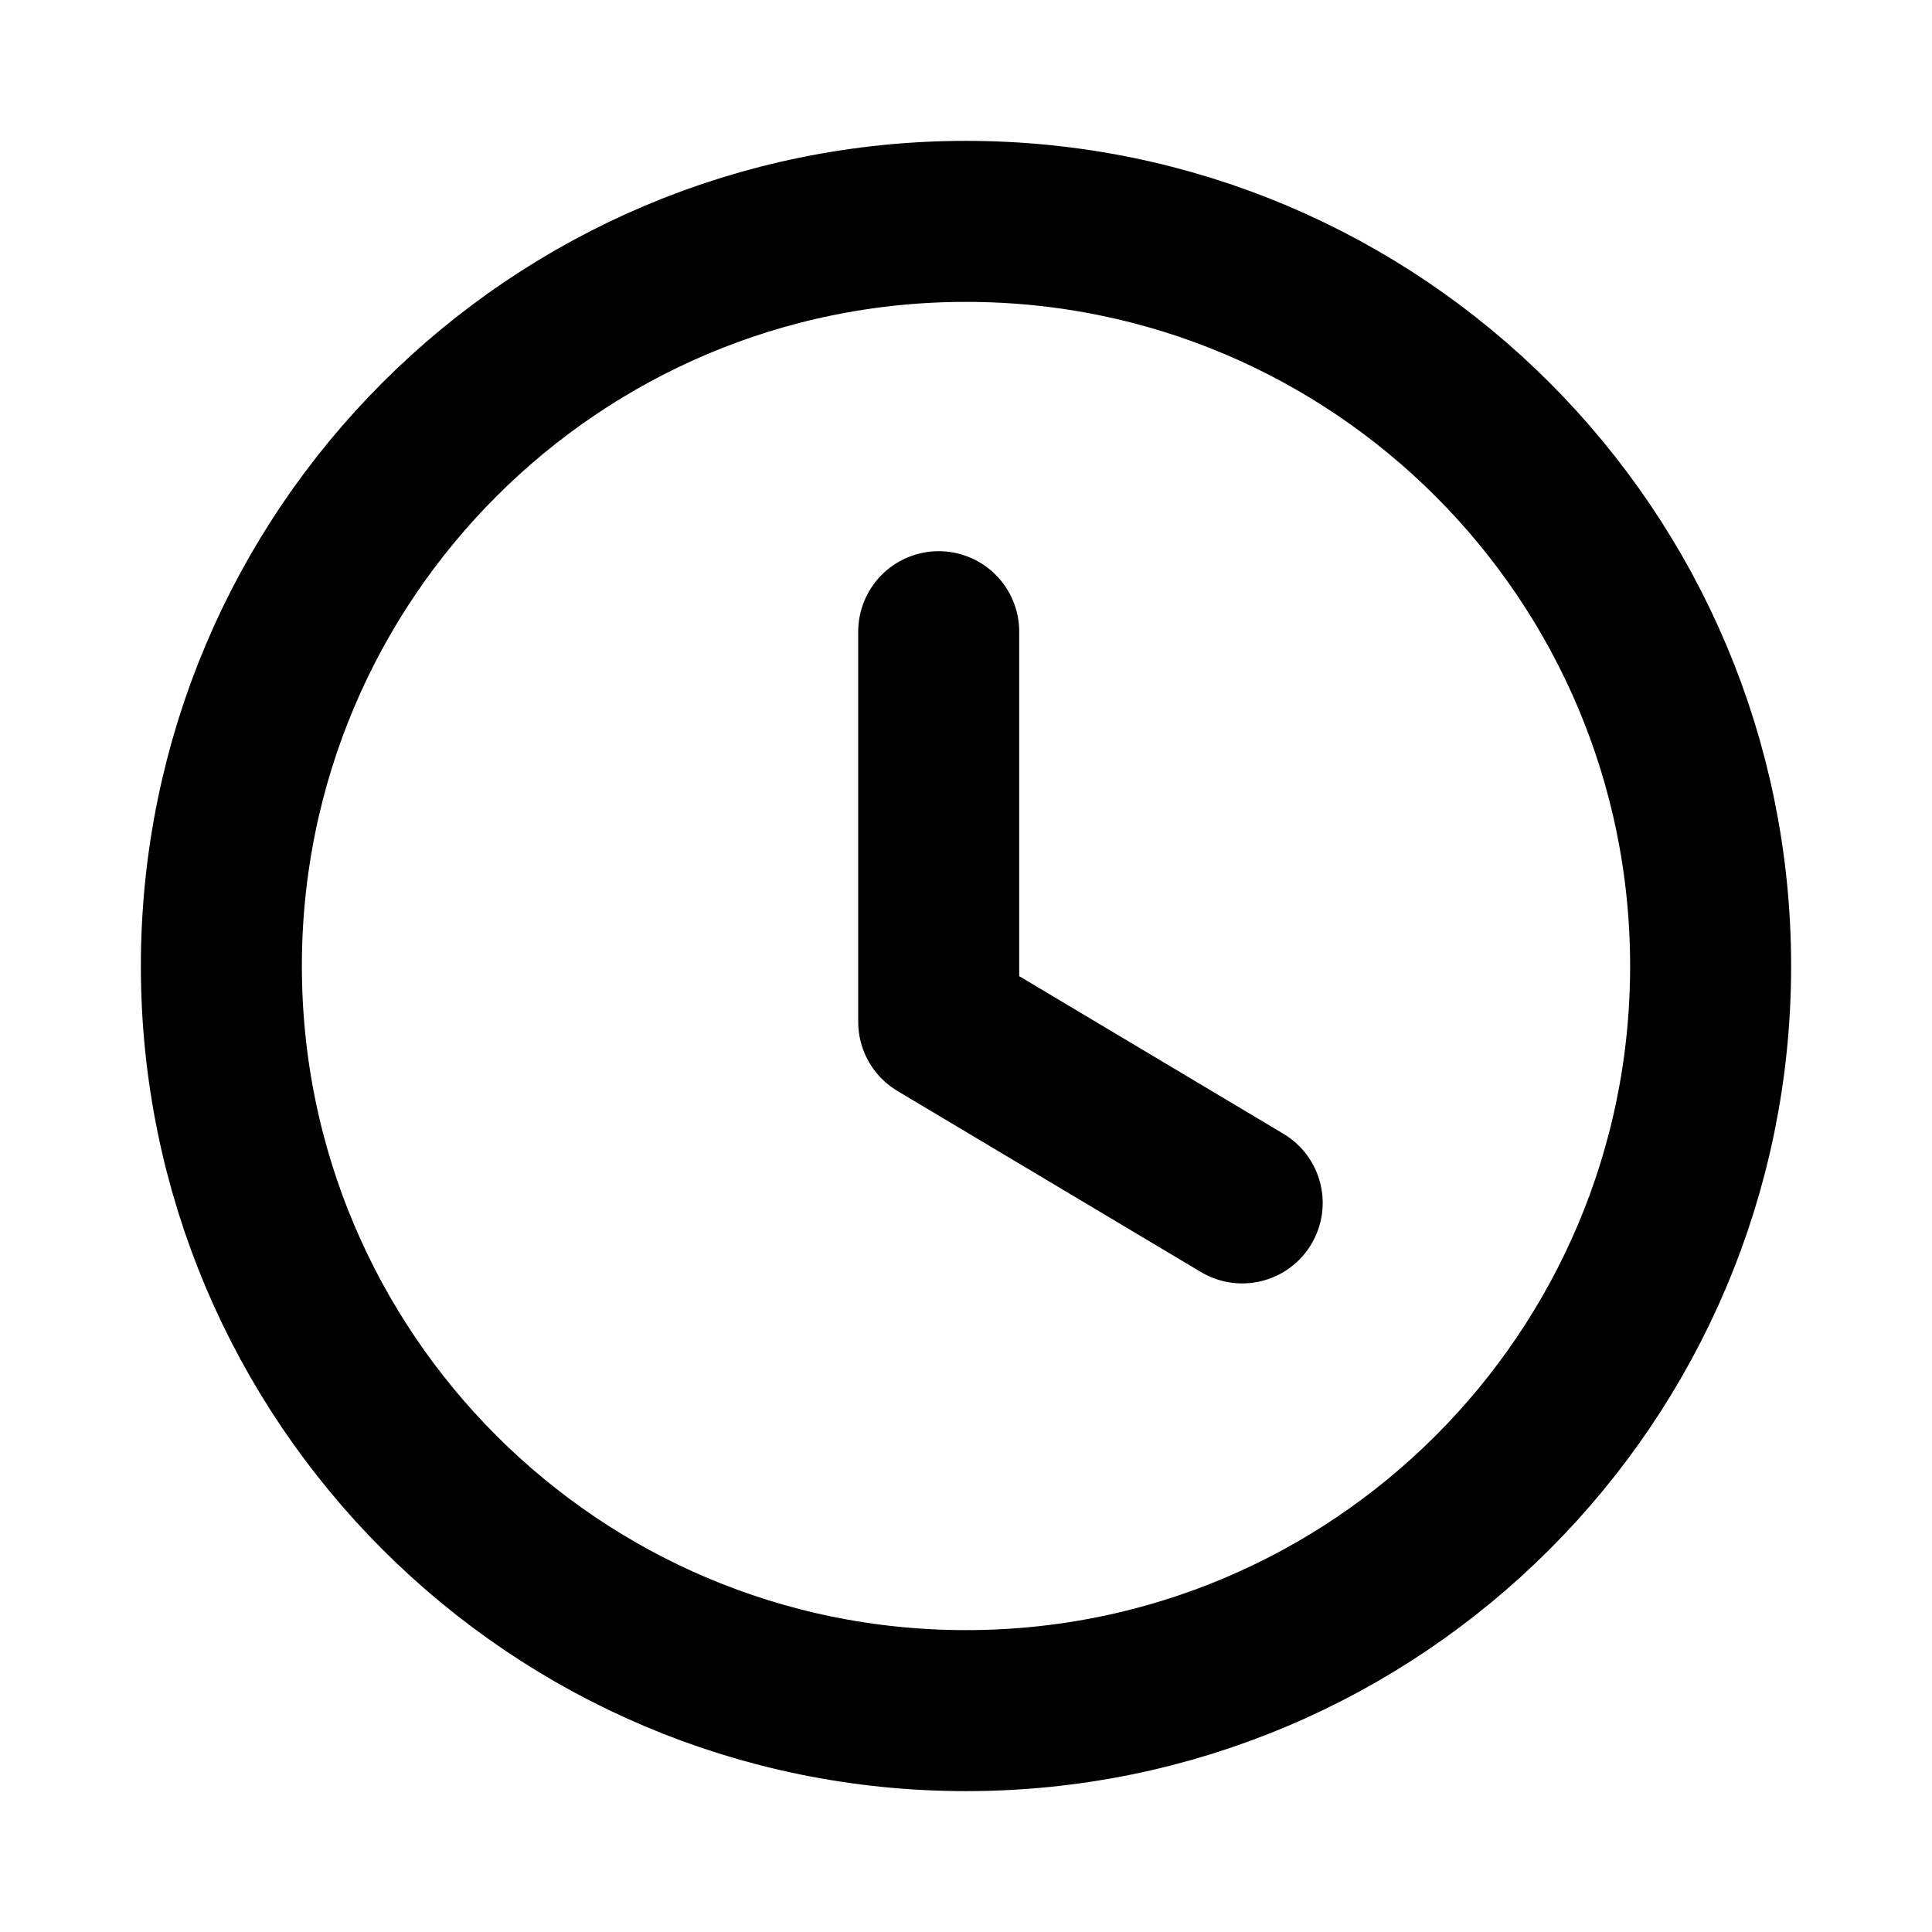
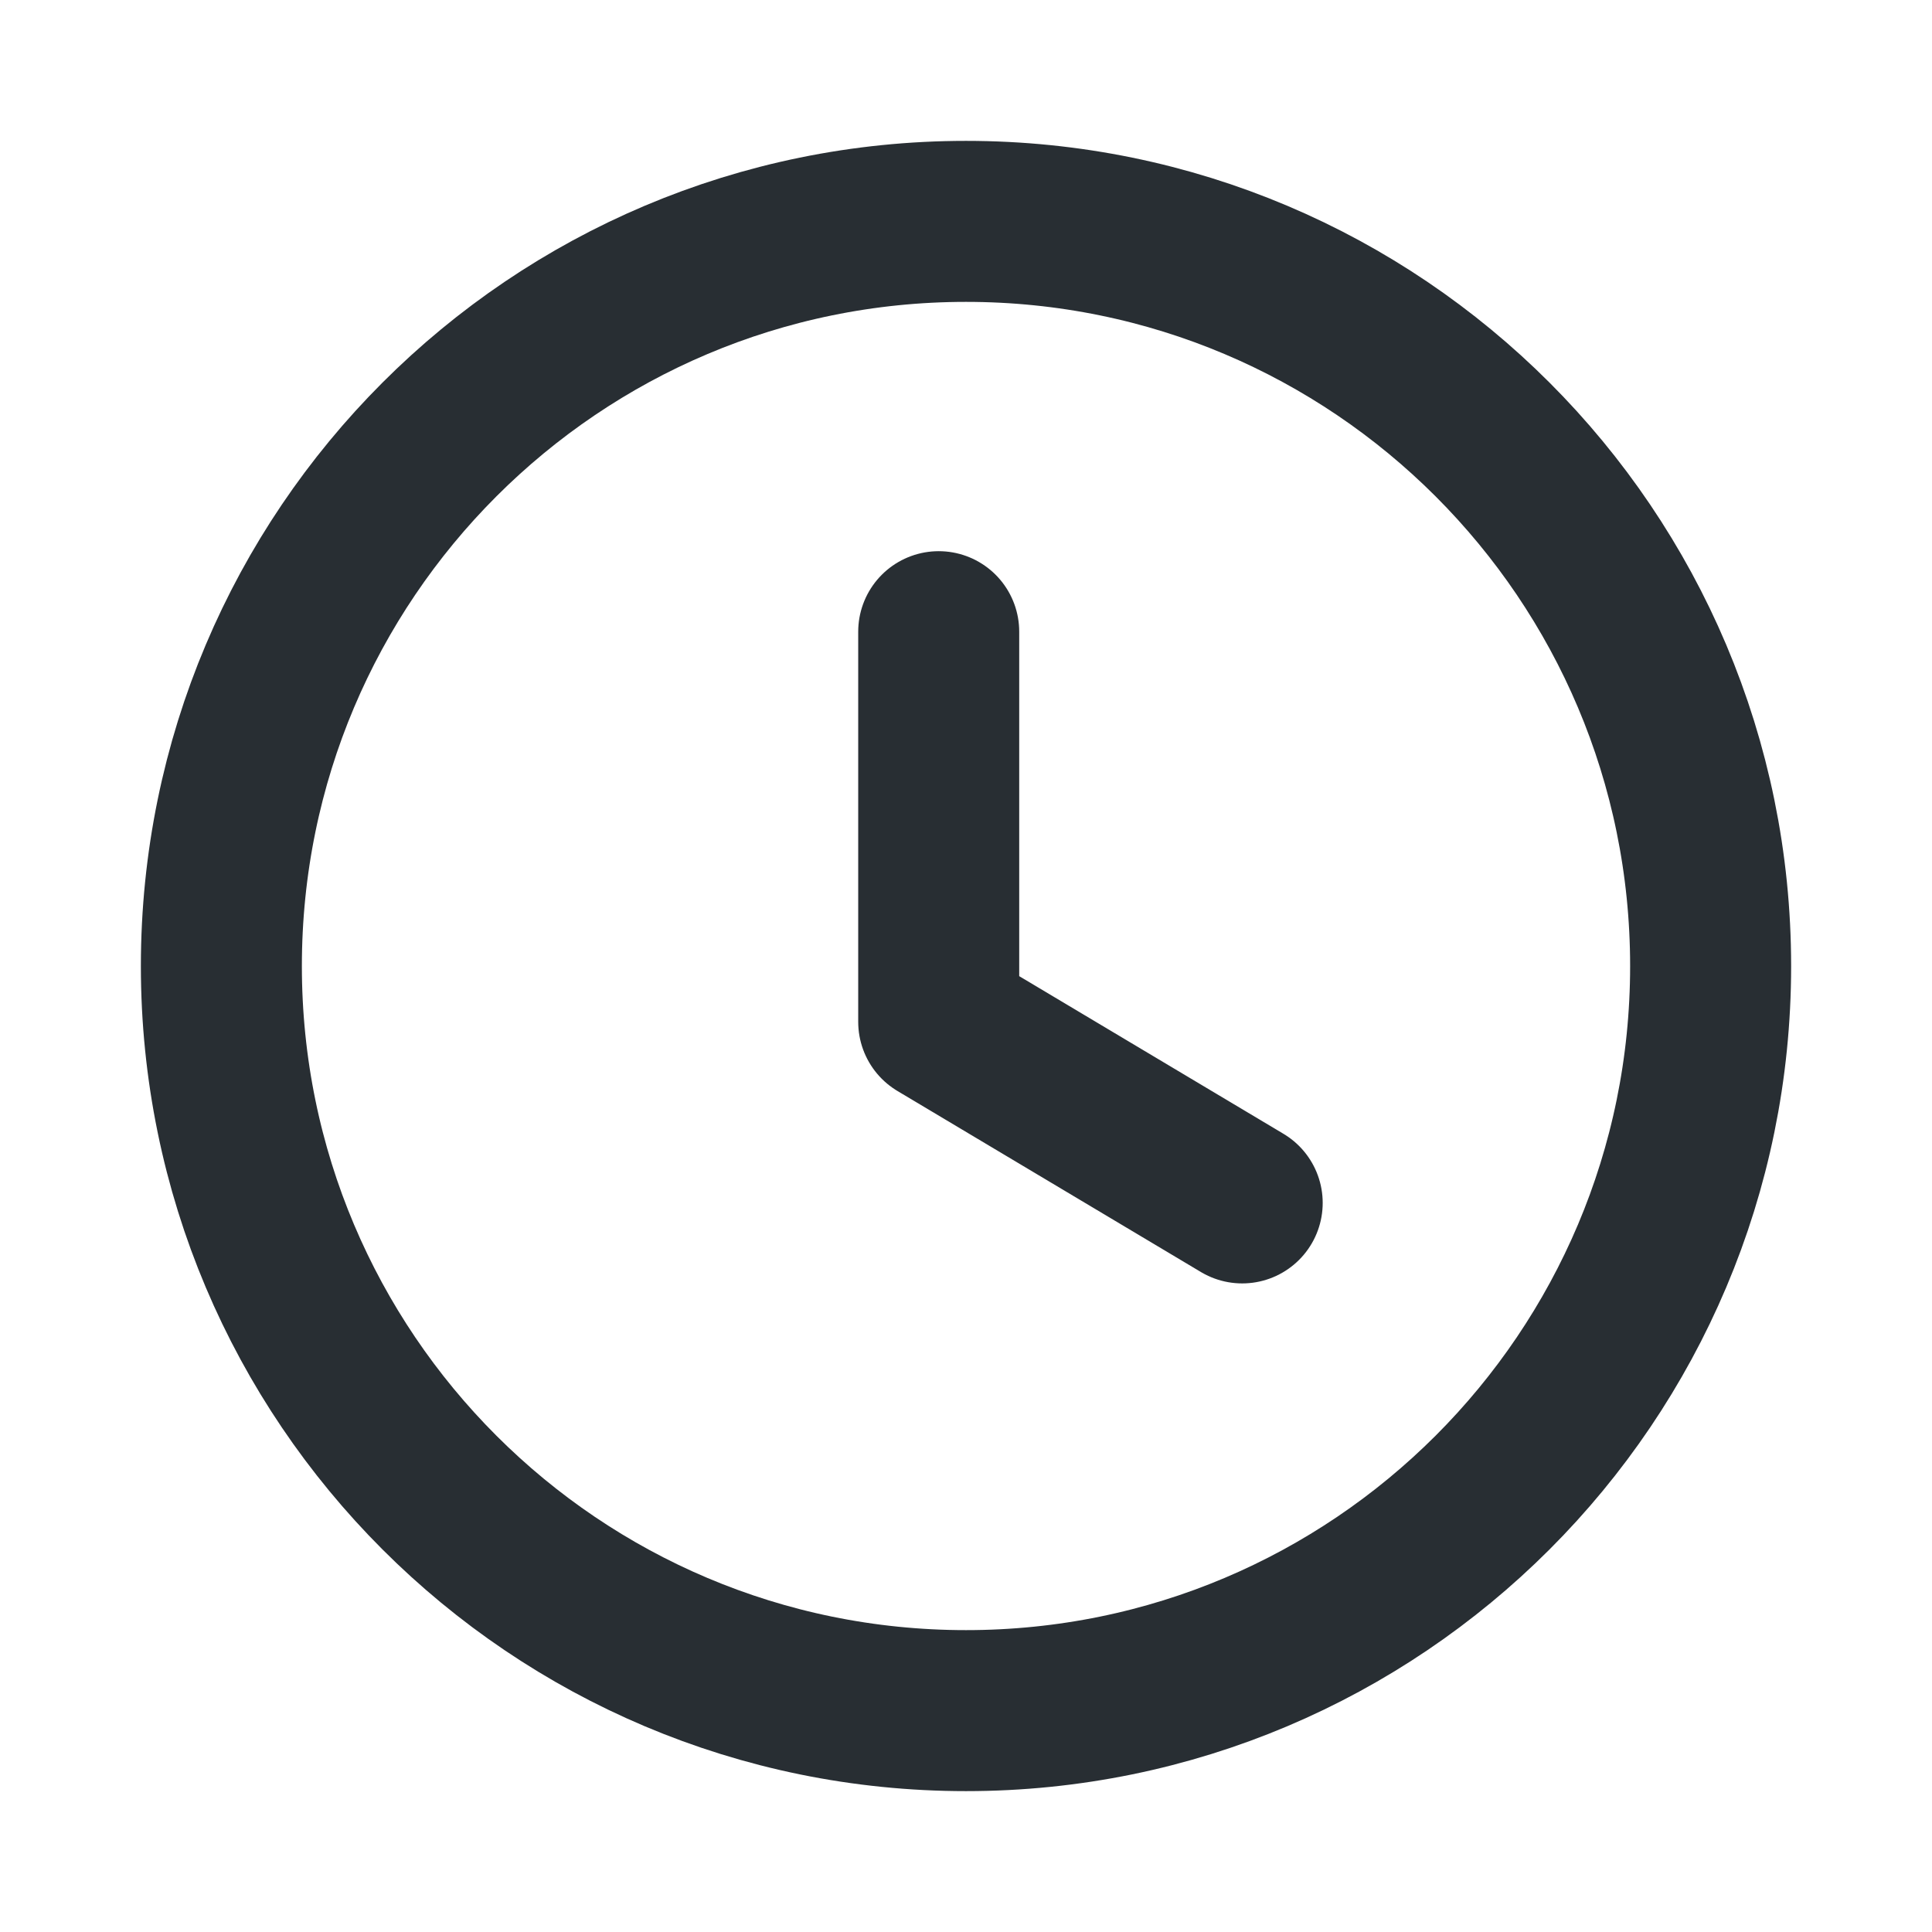
<svg xmlns="http://www.w3.org/2000/svg" width="24" height="24" viewBox="0 0 24 24" fill="none">
-   <path fill-rule="evenodd" clip-rule="evenodd" d="M21.25 12.001C21.25 17.11 17.109 21.25 12 21.25C6.891 21.25 2.75 17.11 2.75 12.001C2.75 6.891 6.891 2.75 12 2.75C17.109 2.75 21.25 6.891 21.25 12.001Z" stroke="black" stroke-width="2" stroke-linecap="round" stroke-linejoin="round" />
-   <path d="M15.431 14.943L11.661 12.694V7.847" stroke="black" stroke-width="2" stroke-linecap="round" stroke-linejoin="round" />
+   <path fill-rule="evenodd" clip-rule="evenodd" d="M21.25 12.001C21.25 17.11 17.109 21.25 12 21.25C6.891 21.25 2.75 17.11 2.75 12.001C2.75 6.891 6.891 2.75 12 2.75C17.109 2.75 21.25 6.891 21.25 12.001Z" stroke="#11181D" stroke-opacity="0.9" stroke-width="2" stroke-linecap="round" stroke-linejoin="round" />
+   <path d="M15.431 14.943L11.661 12.694V7.847" stroke="#11181D" stroke-opacity="0.9" stroke-width="2" stroke-linecap="round" stroke-linejoin="round" />
</svg>
